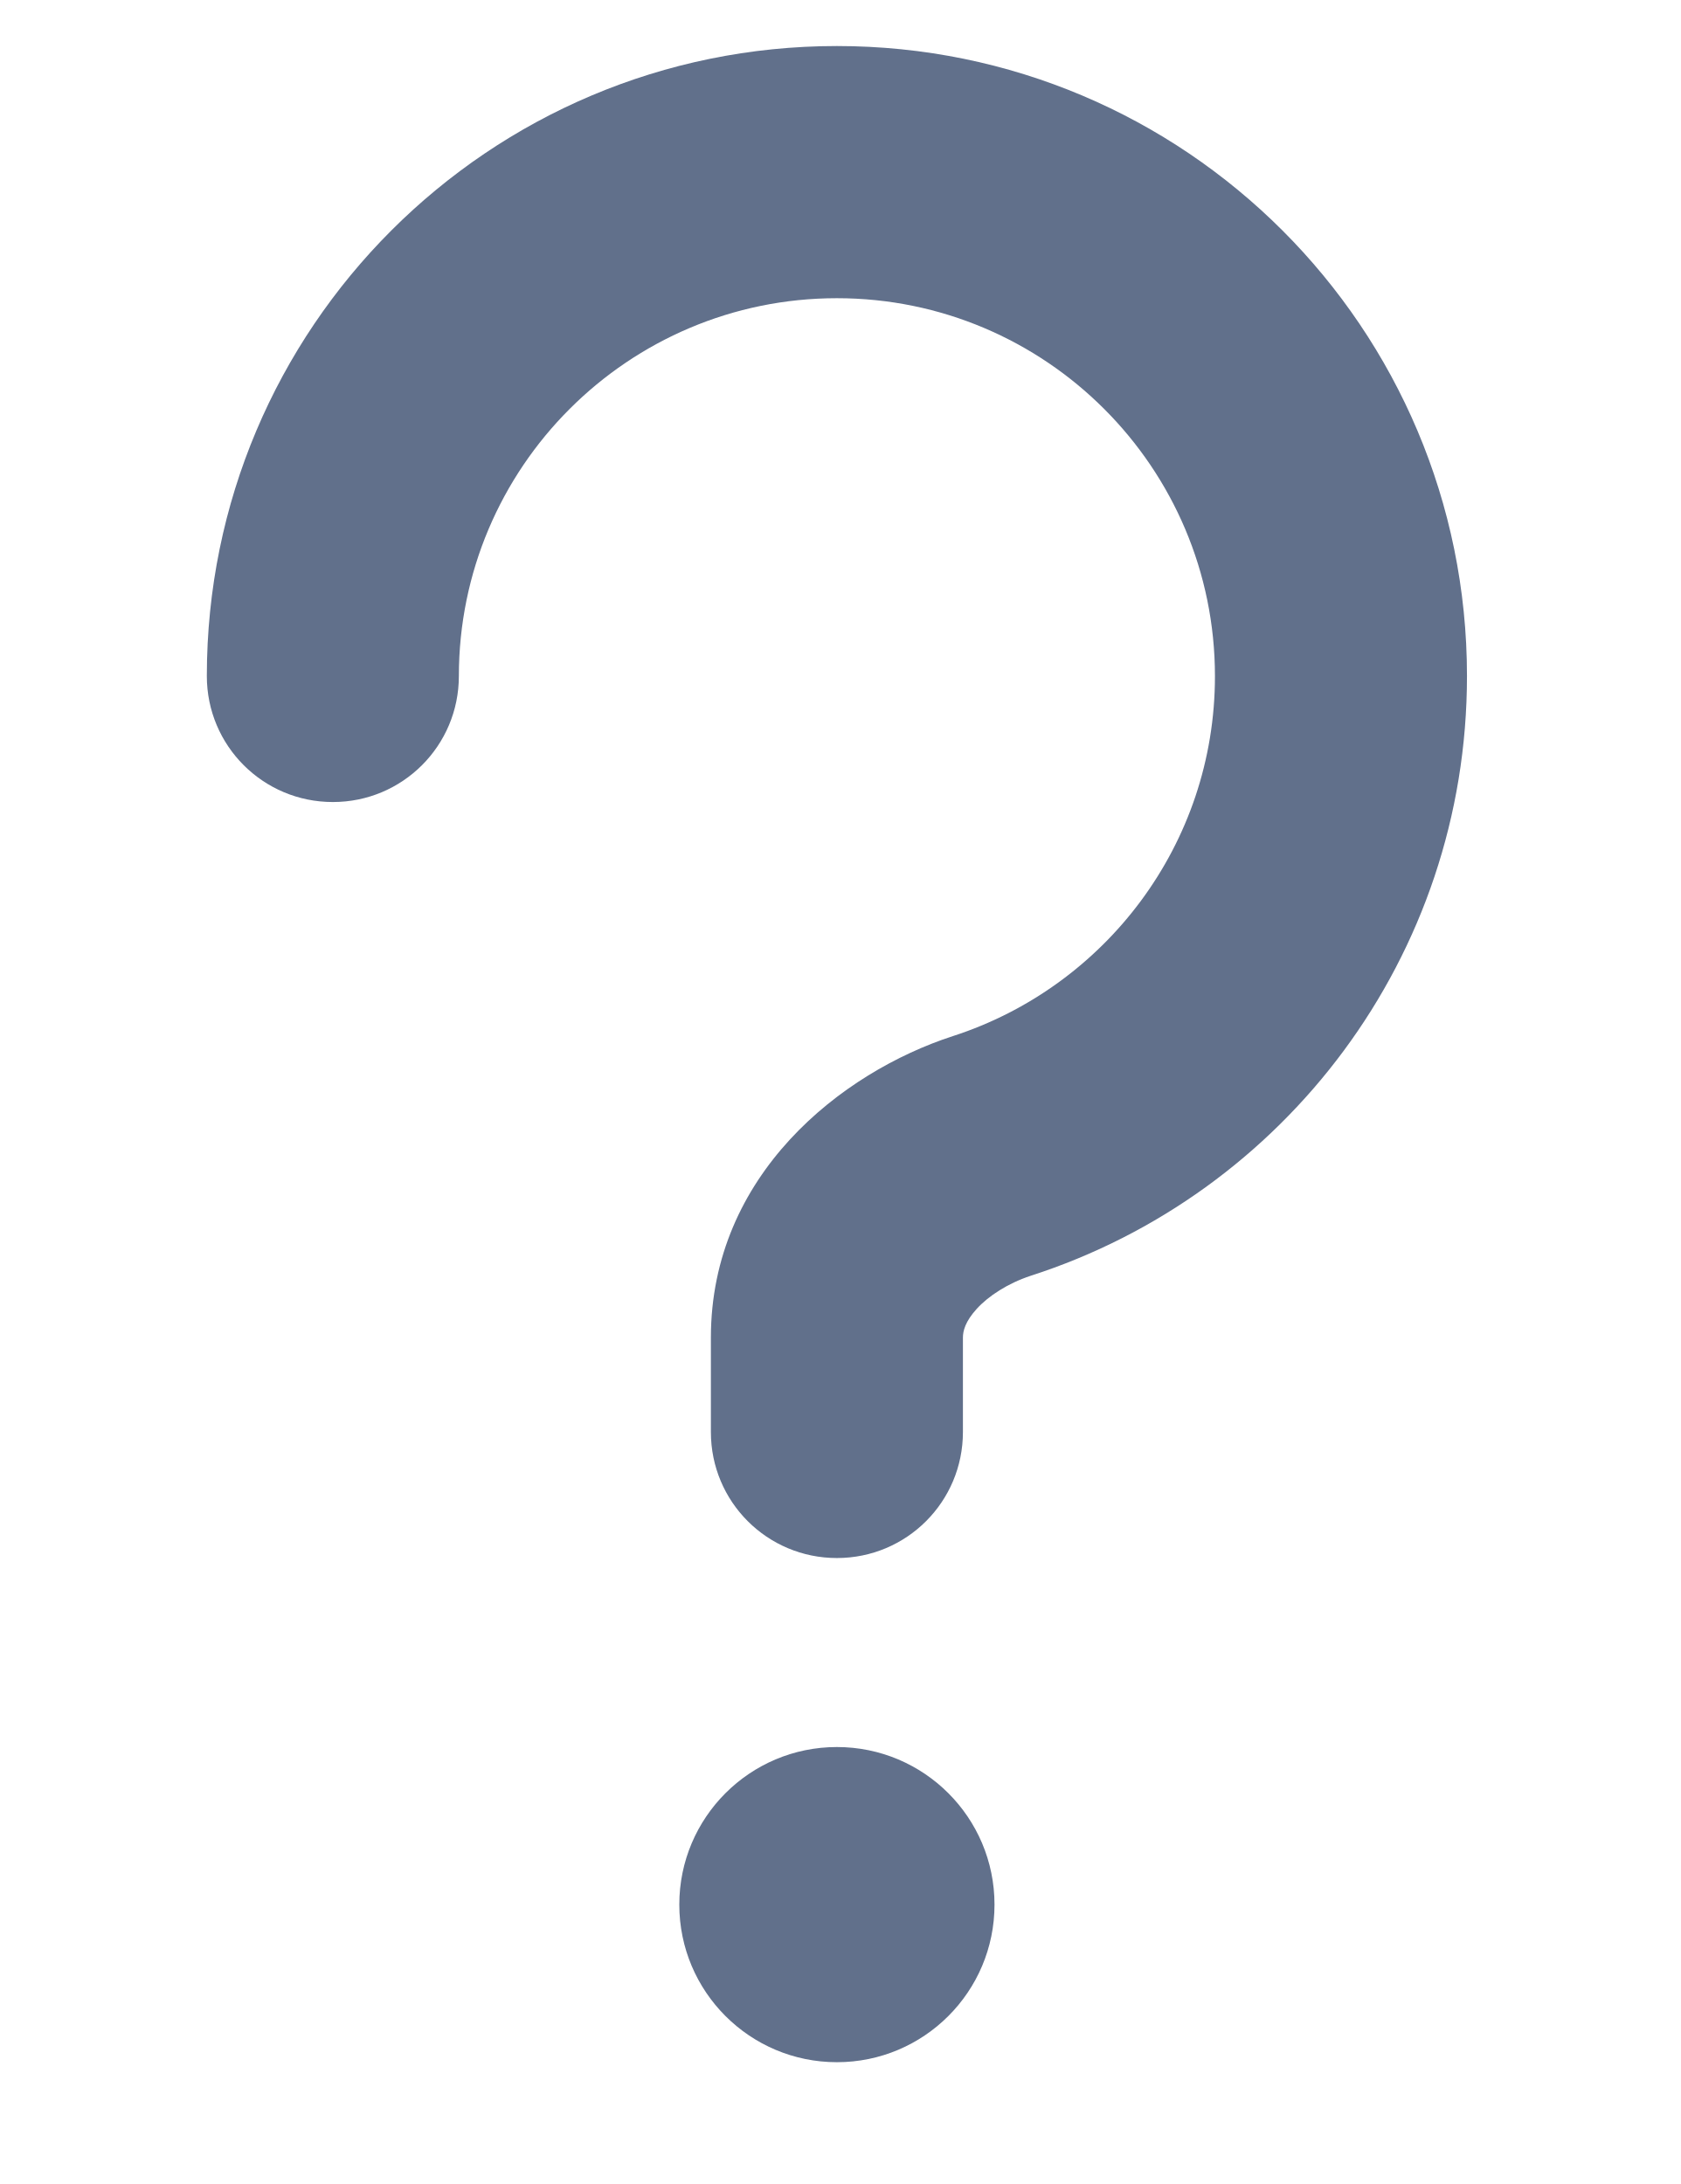
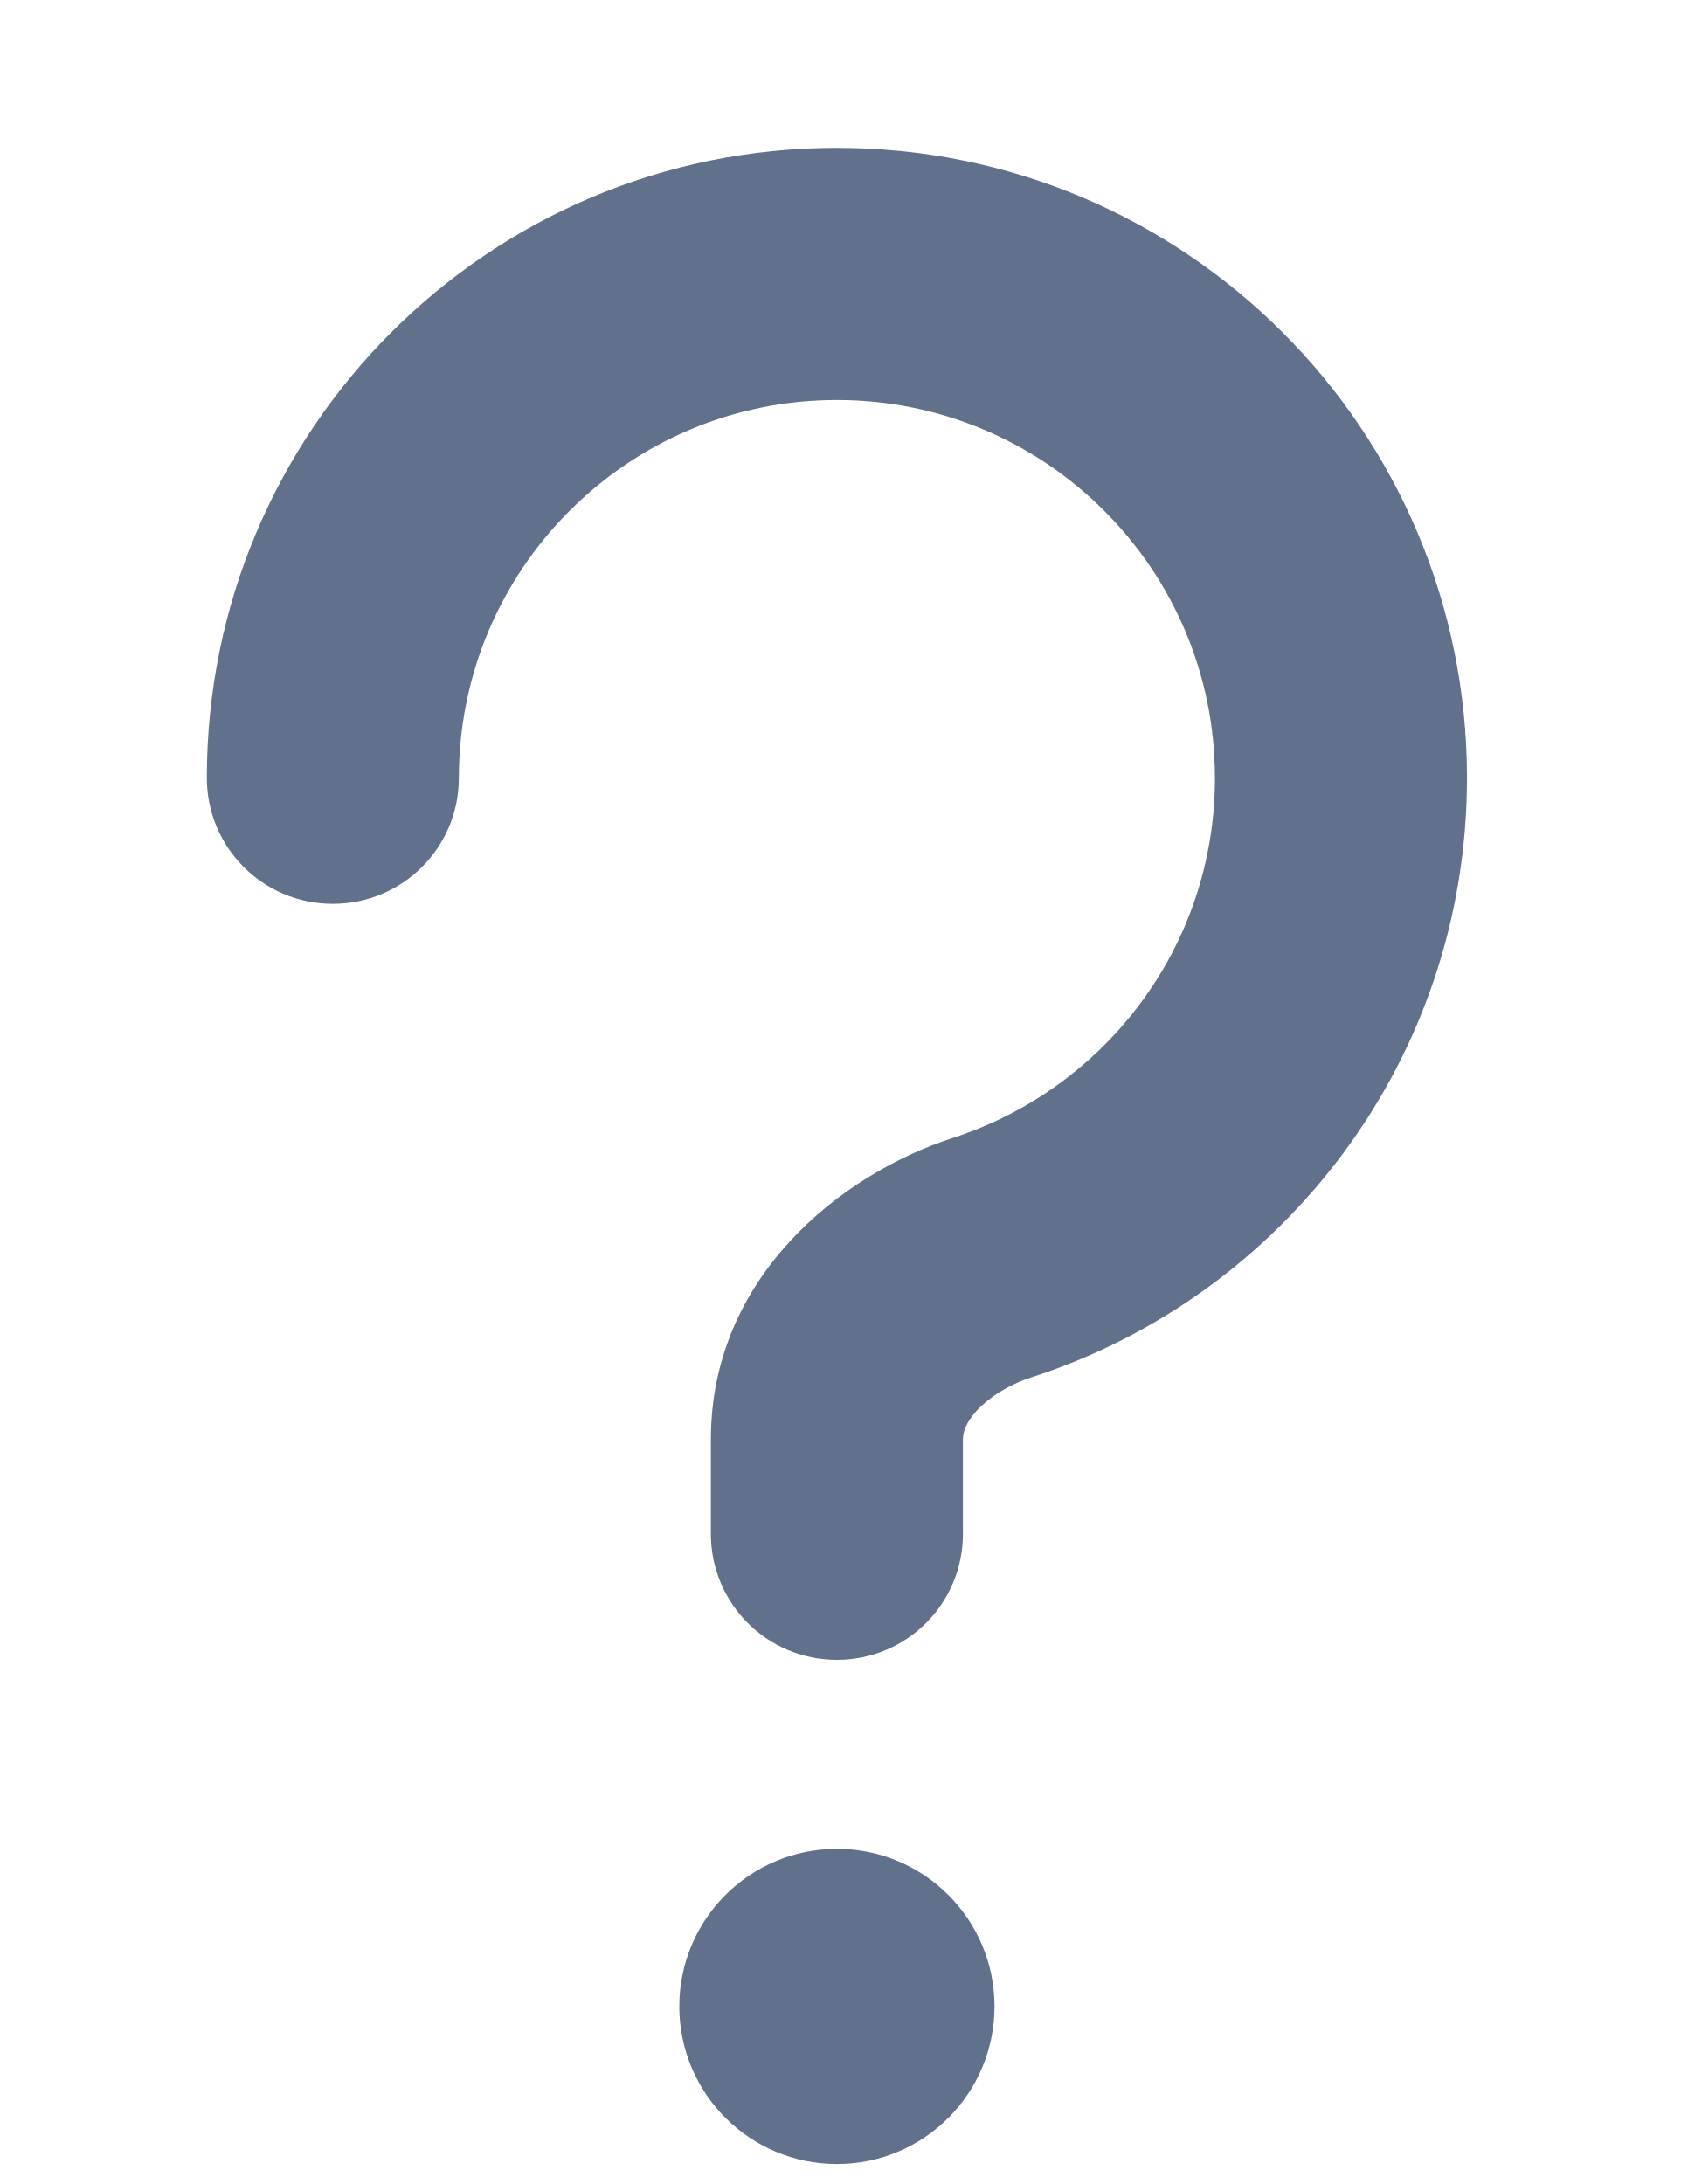
<svg xmlns="http://www.w3.org/2000/svg" width="10" height="13" viewBox="0 0 10 13" fill="none" version="1.1" id="svg2">
  <defs id="defs2" />
-   <path d="m 2.731,4.025 c 0,-1.242 1.008,-2.25 2.25,-2.25 1.242,0 2.25,1.008 2.25,2.25 0,1.001 -0.654,1.849 -1.559,2.142 -0.666,0.216 -1.441,0.827 -1.441,1.795 v 0.562 c 0,0.415 0.335,0.75 0.75,0.75 0.415,0 0.75,-0.335 0.75,-0.75 v -0.562 c 0,-0.04 0.014,-0.096 0.082,-0.171 0.07,-0.077 0.185,-0.152 0.321,-0.197 1.507,-0.485 2.597,-1.898 2.597,-3.57 0,-2.072 -1.678,-3.75 -3.75,-3.75 -2.072,0 -3.75,1.678 -3.75,3.75 0,0.415 0.335,0.75 0.75,0.75 0.415,0 0.75,-0.335 0.75,-0.75 z m 2.25,8.25 c 0.518,0 0.938,-0.42 0.938,-0.938 0,-0.518 -0.42,-0.938 -0.938,-0.938 -0.518,0 -0.938,0.42 -0.938,0.938 0,0.518 0.42,0.938 0.938,0.938 z" fill="#61708b" id="path1" style="stroke-width:0.023" />
+   <path d="m 2.731,4.631 c 0,-1.242 1.008,-2.25 2.25,-2.25 1.242,0 2.25,1.008 2.25,2.25 0,1.001 -0.654,1.849 -1.559,2.142 C 5.007,6.988 4.231,7.6 4.231,8.568 v 0.562 c 0,0.415 0.335,0.75 0.75,0.75 0.415,0 0.75,-0.335 0.75,-0.75 v -0.562 c 0,-0.04 0.014,-0.096 0.082,-0.171 0.07,-0.077 0.185,-0.152 0.321,-0.197 1.507,-0.485 2.597,-1.898 2.597,-3.57 0,-2.072 -1.678,-3.75 -3.75,-3.75 -2.072,0 -3.75,1.678 -3.75,3.75 0,0.415 0.335,0.75 0.75,0.75 0.415,0 0.75,-0.335 0.75,-0.75 z m 2.25,8.25 c 0.518,0 0.938,-0.42 0.938,-0.938 0,-0.518 -0.42,-0.938 -0.938,-0.938 -0.518,0 -0.938,0.42 -0.938,0.938 0,0.518 0.42,0.938 0.938,0.938 z" fill="#61708b" id="path1" style="stroke-width:0.023" />
</svg>
